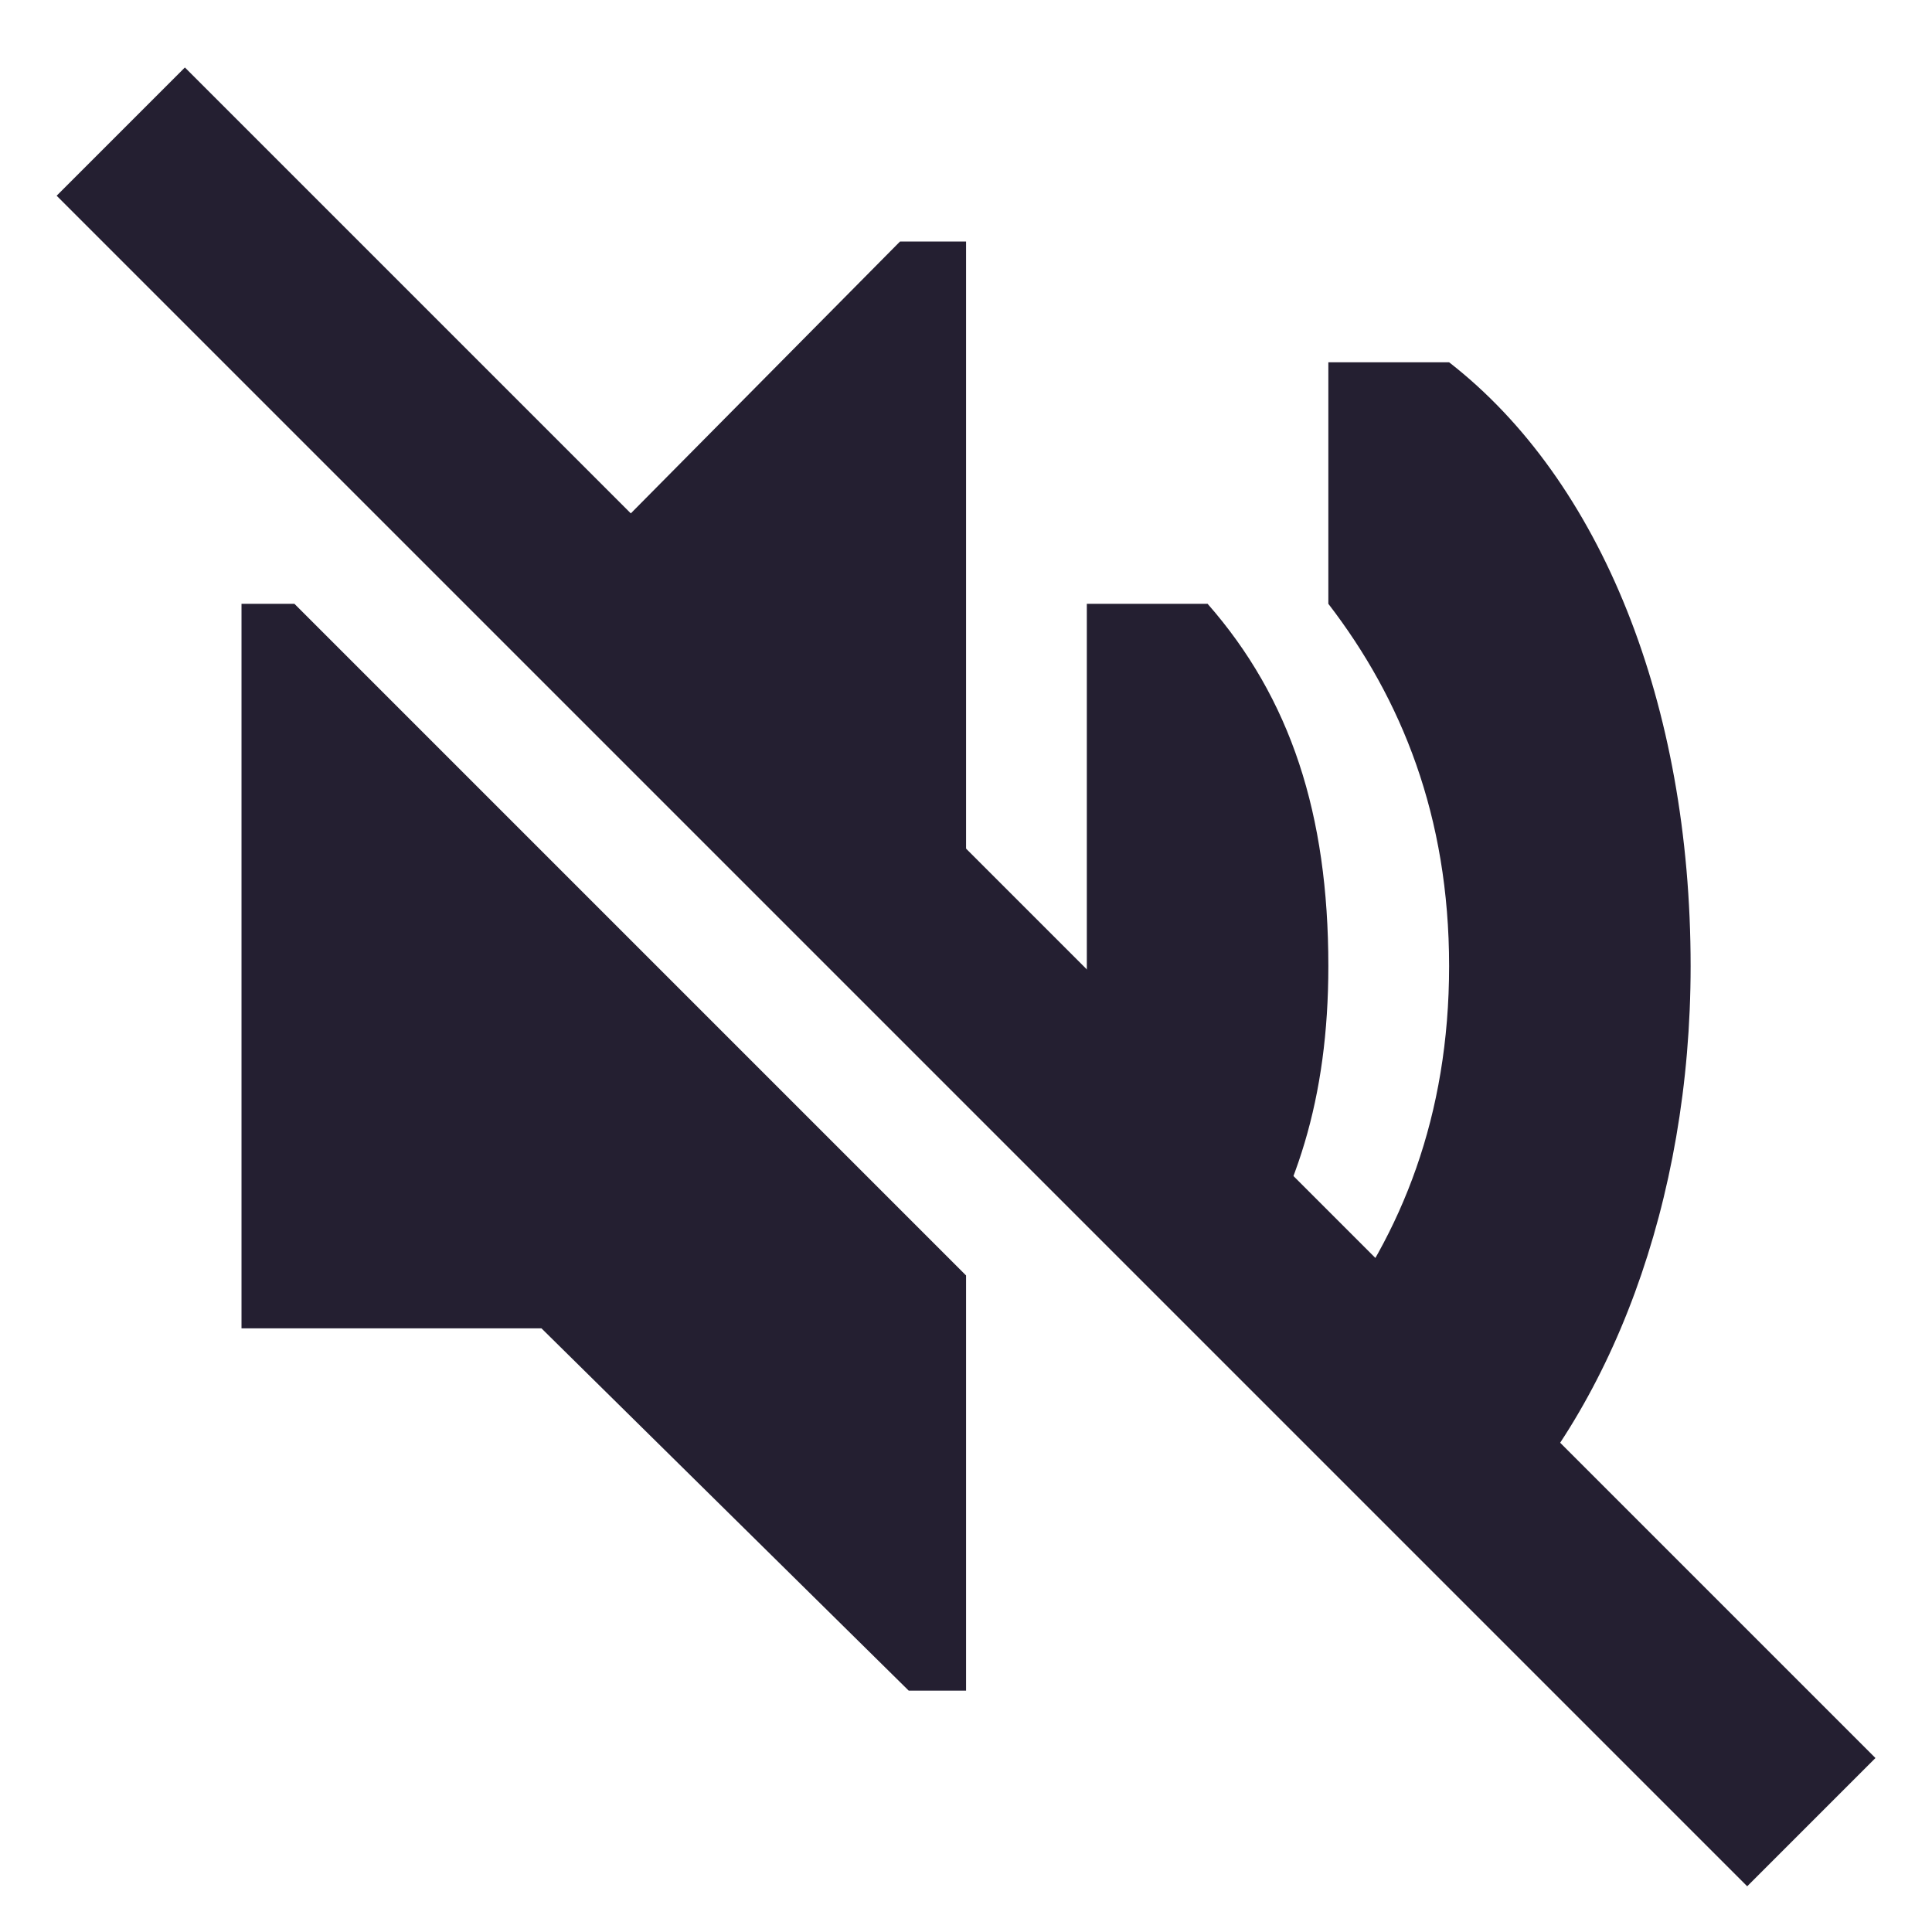
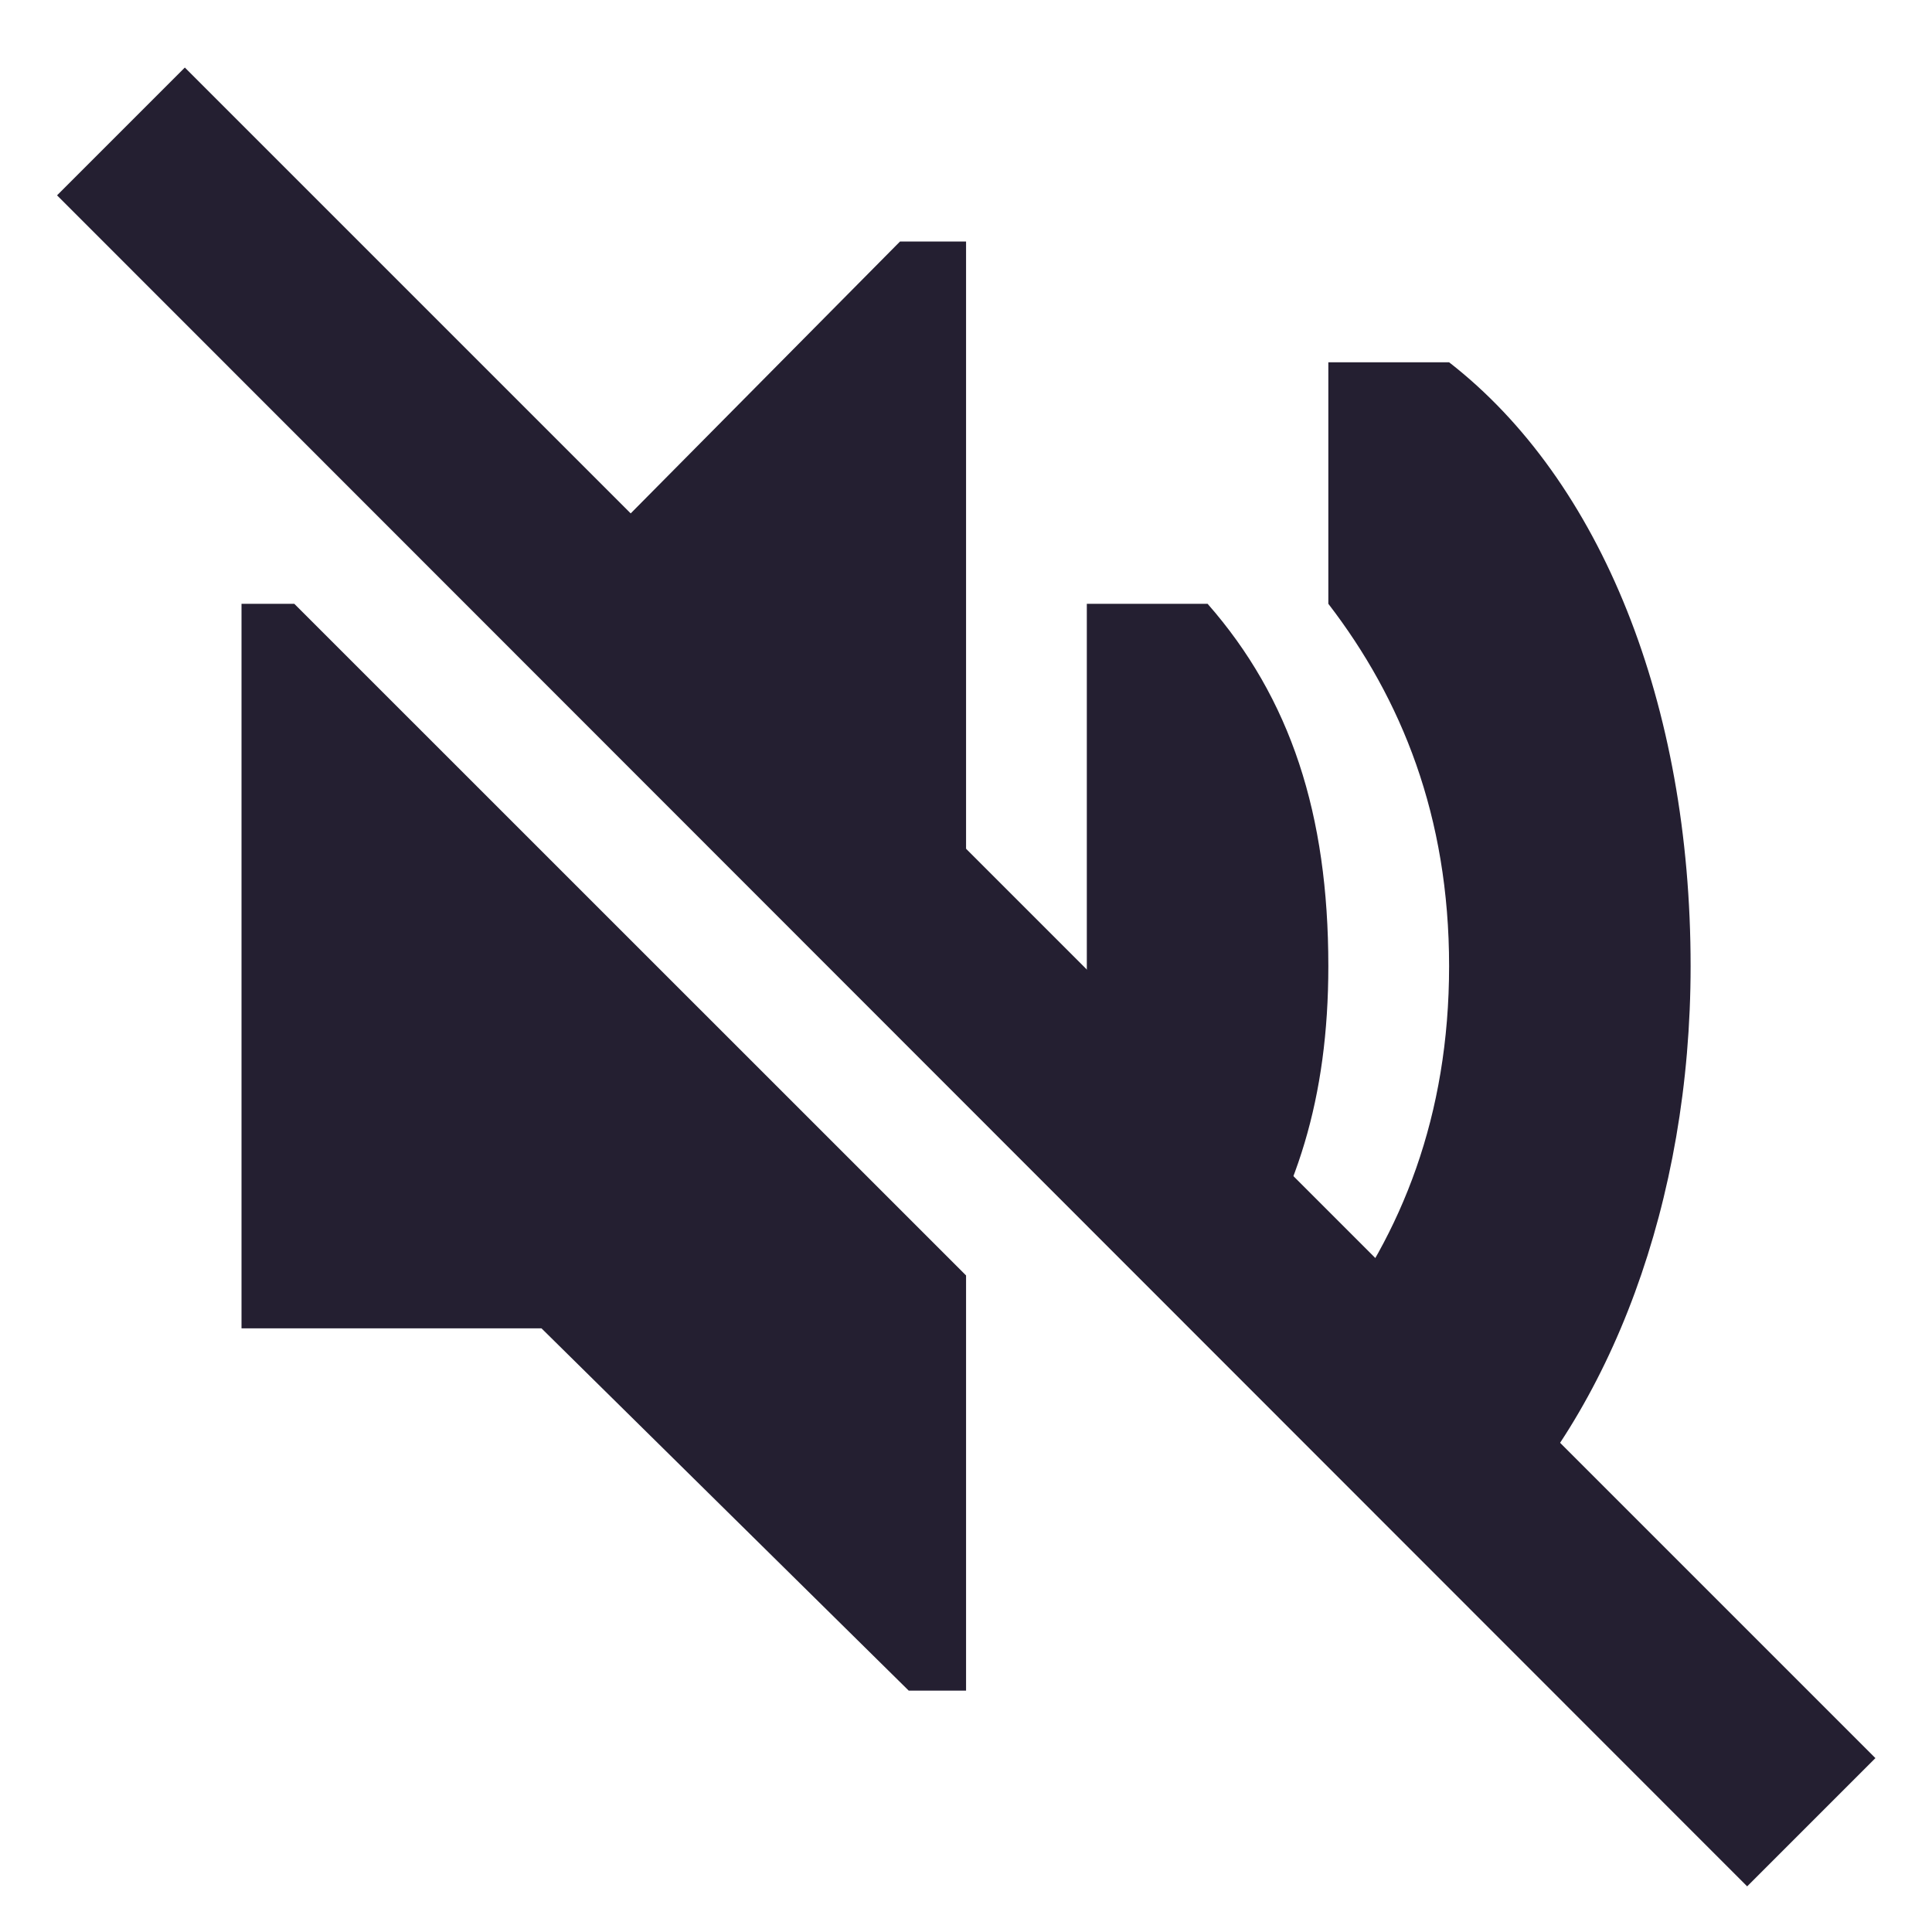
- <svg xmlns="http://www.w3.org/2000/svg" width="16" height="16" viewBox="0 0 4.233 4.233" version="1.1" id="svg59656">
-   <defs id="defs59650" />
-   <g id="layer1" transform="translate(-414.0729,-67.20417)">
-     <g style="fill:#241f31" transform="matrix(0.2645833,0,0,0.2645833,414.0729,67.20417)" fill="#474747" id="g16">
-       <path transform="translate(-7.5590552e-5,1.8897638e-5)" d="M 7.453 2 L 4.521 4.961 L 8 8.439 L 8 2 L 7.453 2 z M 11 3 L 11 5 C 11.607 5.789 12 6.76 12 8 C 12 9.241 11.607 10.22 11 11 L 11 11.439 L 12.287 12.727 C 13.34 11.684 14 9.952 14 8 C 14 5.834 13.261 3.98 12 3 L 11 3 z M 2 5 L 2 11 L 4.484 11 L 7.525 14 L 8 14 L 8 10.562 L 2.438 5 L 2 5 z M 9 5 L 9 9.439 L 10.227 10.666 C 10.734 9.918 11 9.095 11 8 C 11 6.743 10.688 5.784 10 5 L 9 5 z " style="marker:none;fill:#241f31" id="path10" />
-     </g>
-     <path id="path60" d="m 417.901,71.337 0.281,-0.281 -3.704,-3.704 -0.281,0.281 z" style="fill:#241f31;stroke:none;stroke-width:0.265px;stroke-linecap:butt;stroke-linejoin:miter;stroke-opacity:1;fill-opacity:1" />
-     <g style="fill:#2ec27e" transform="translate(-5.820833)" id="g72" />
+ <svg xmlns="http://www.w3.org/2000/svg" width="16" height="16" viewBox="0 0 4.233 4.233">
+   <g style="fill:#241f31" fill="#474747">
+     <path transform="scale(.26458)" d="M7.453 2 4.521 4.96 8 8.44V2h-.547zM11 3v2c.607.789 1 1.76 1 3 0 1.241-.393 2.22-1 3v.44l1.287 1.287C13.34 11.684 14 9.952 14 8c0-2.166-.739-4.02-2-5h-1zM2 5v6h2.484l3.041 3H8v-3.438L2.437 5H2zm7 0v4.44l1.227 1.226C10.734 9.918 11 9.096 11 8c0-1.257-.312-2.216-1-3H9z" style="marker:none;fill:#241f31" />
  </g>
+   <path d="m417.901 71.337.281-.281-3.704-3.704-.28.28z" style="fill:#241f31;stroke:none;stroke-width:.265px;stroke-linecap:butt;stroke-linejoin:miter;stroke-opacity:1;fill-opacity:1" transform="translate(-414.073 -67.204)" />
</svg>
